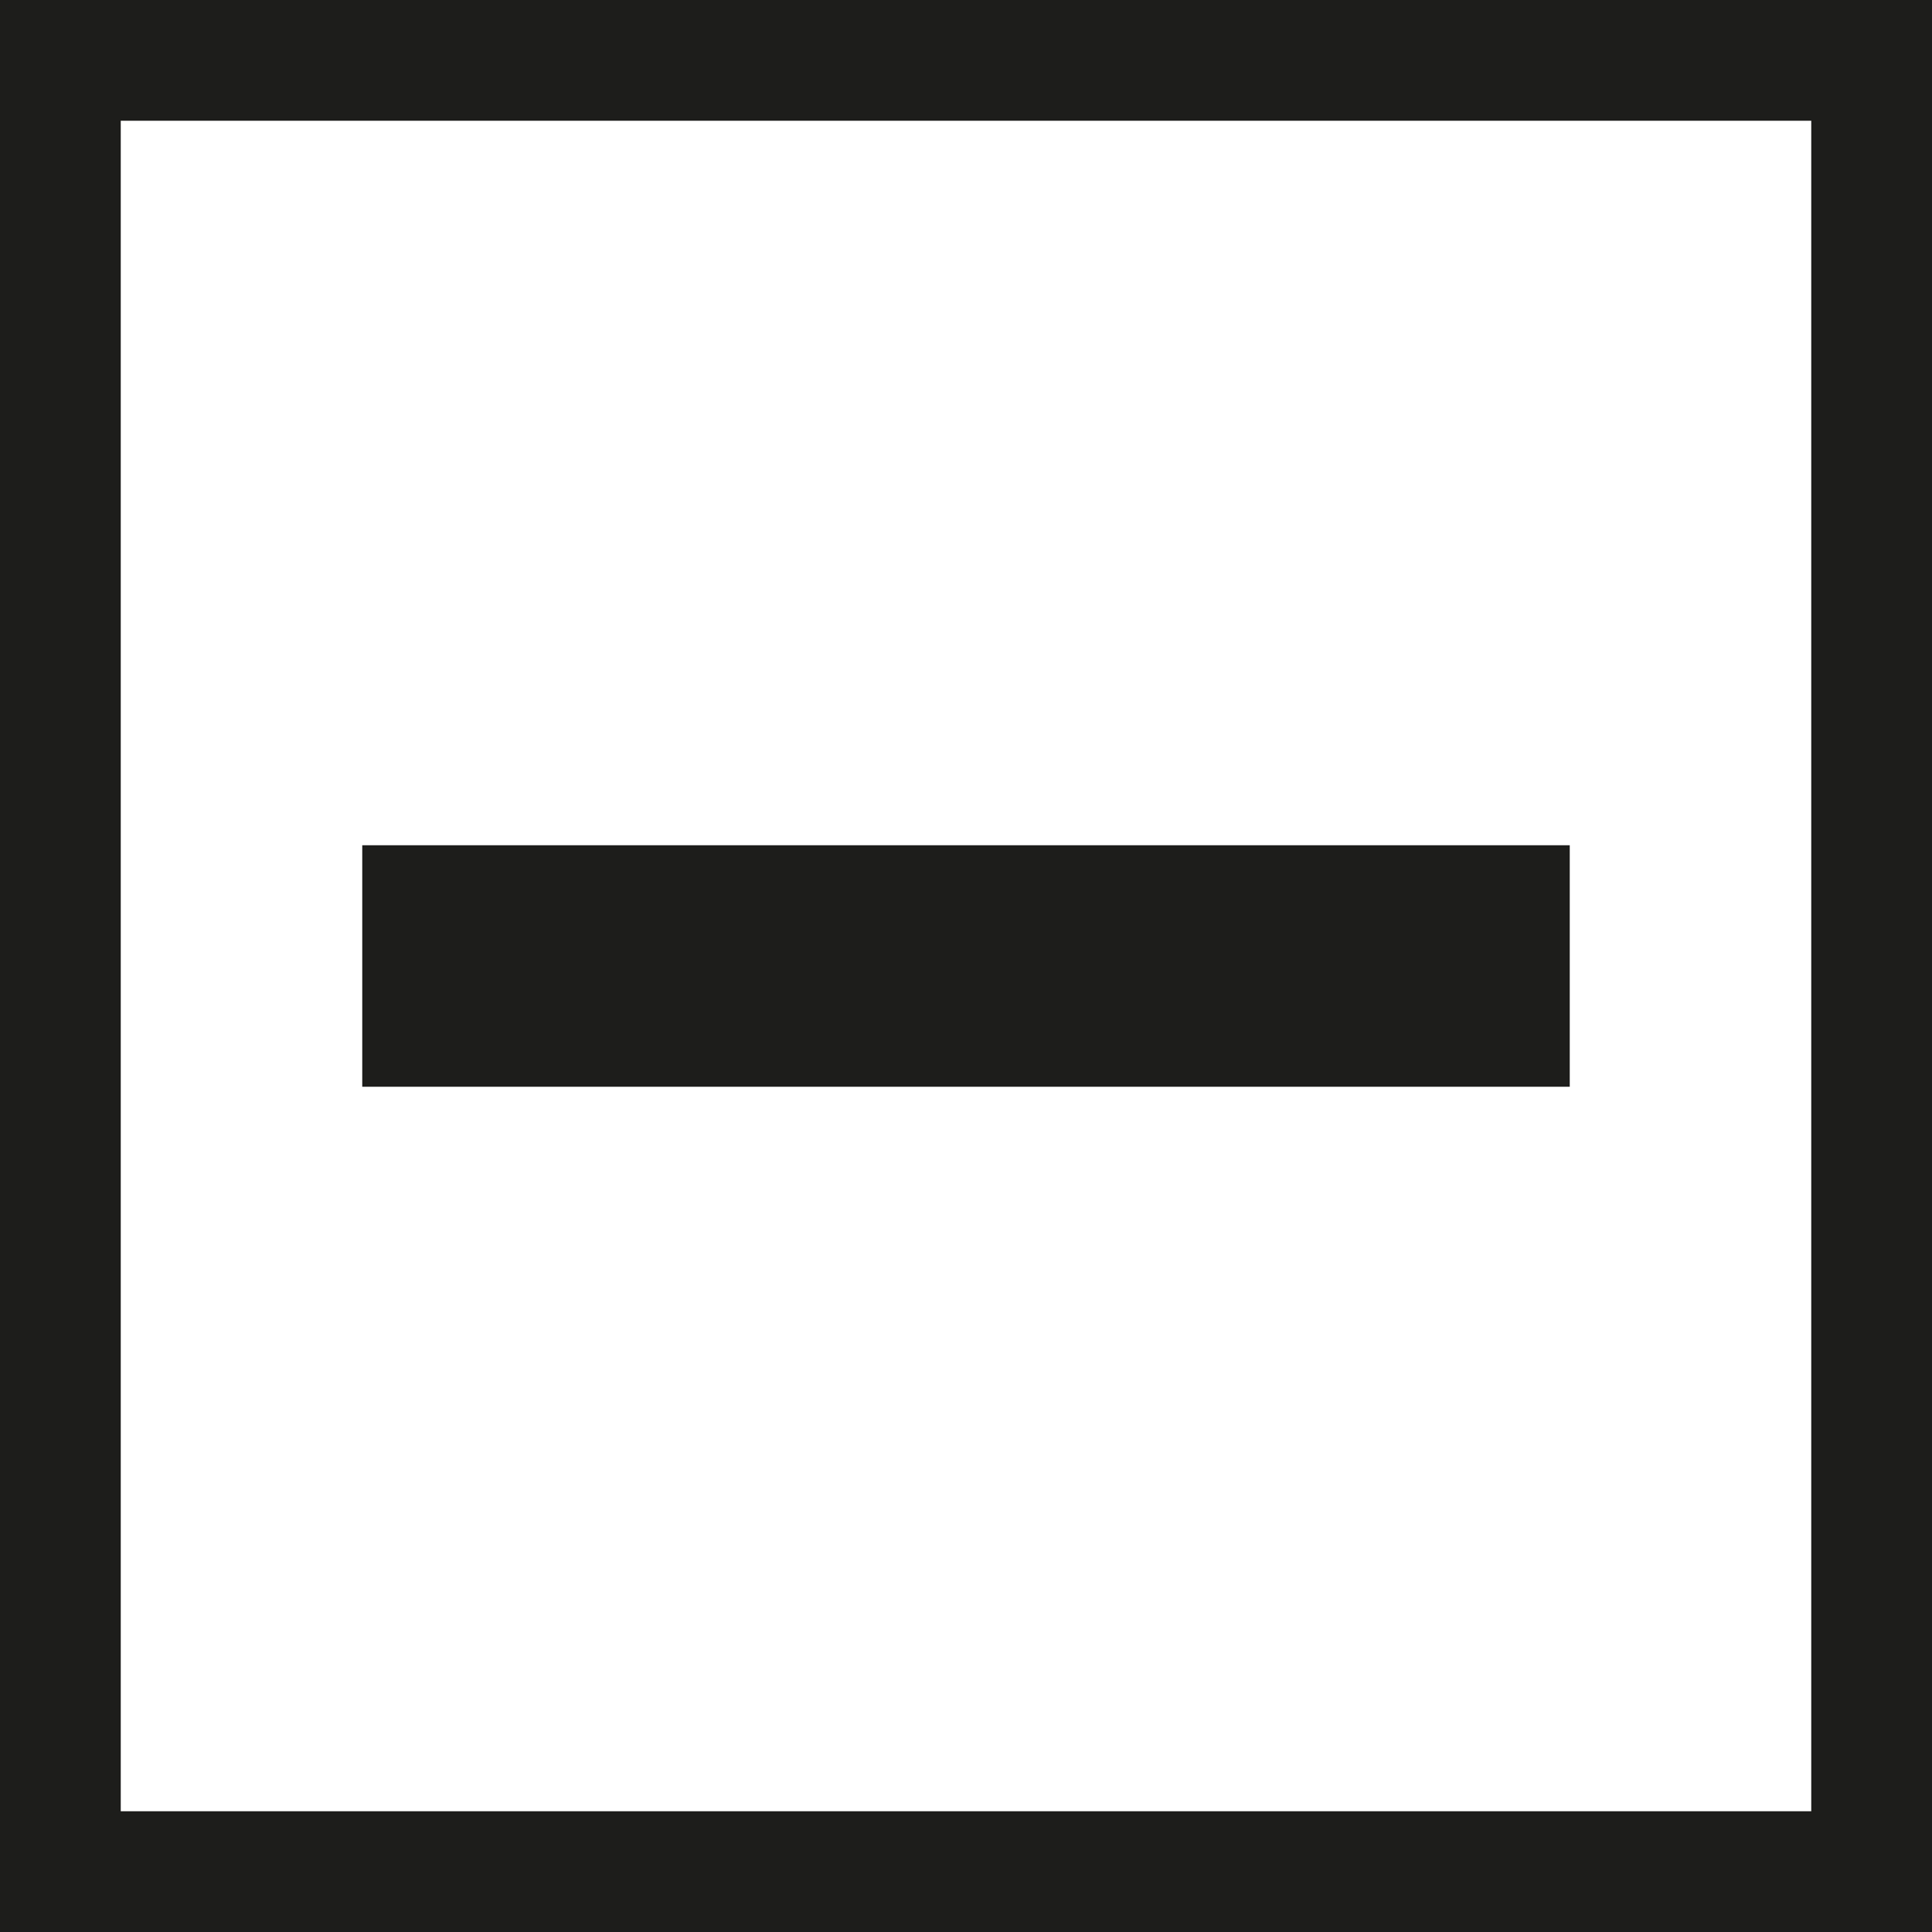
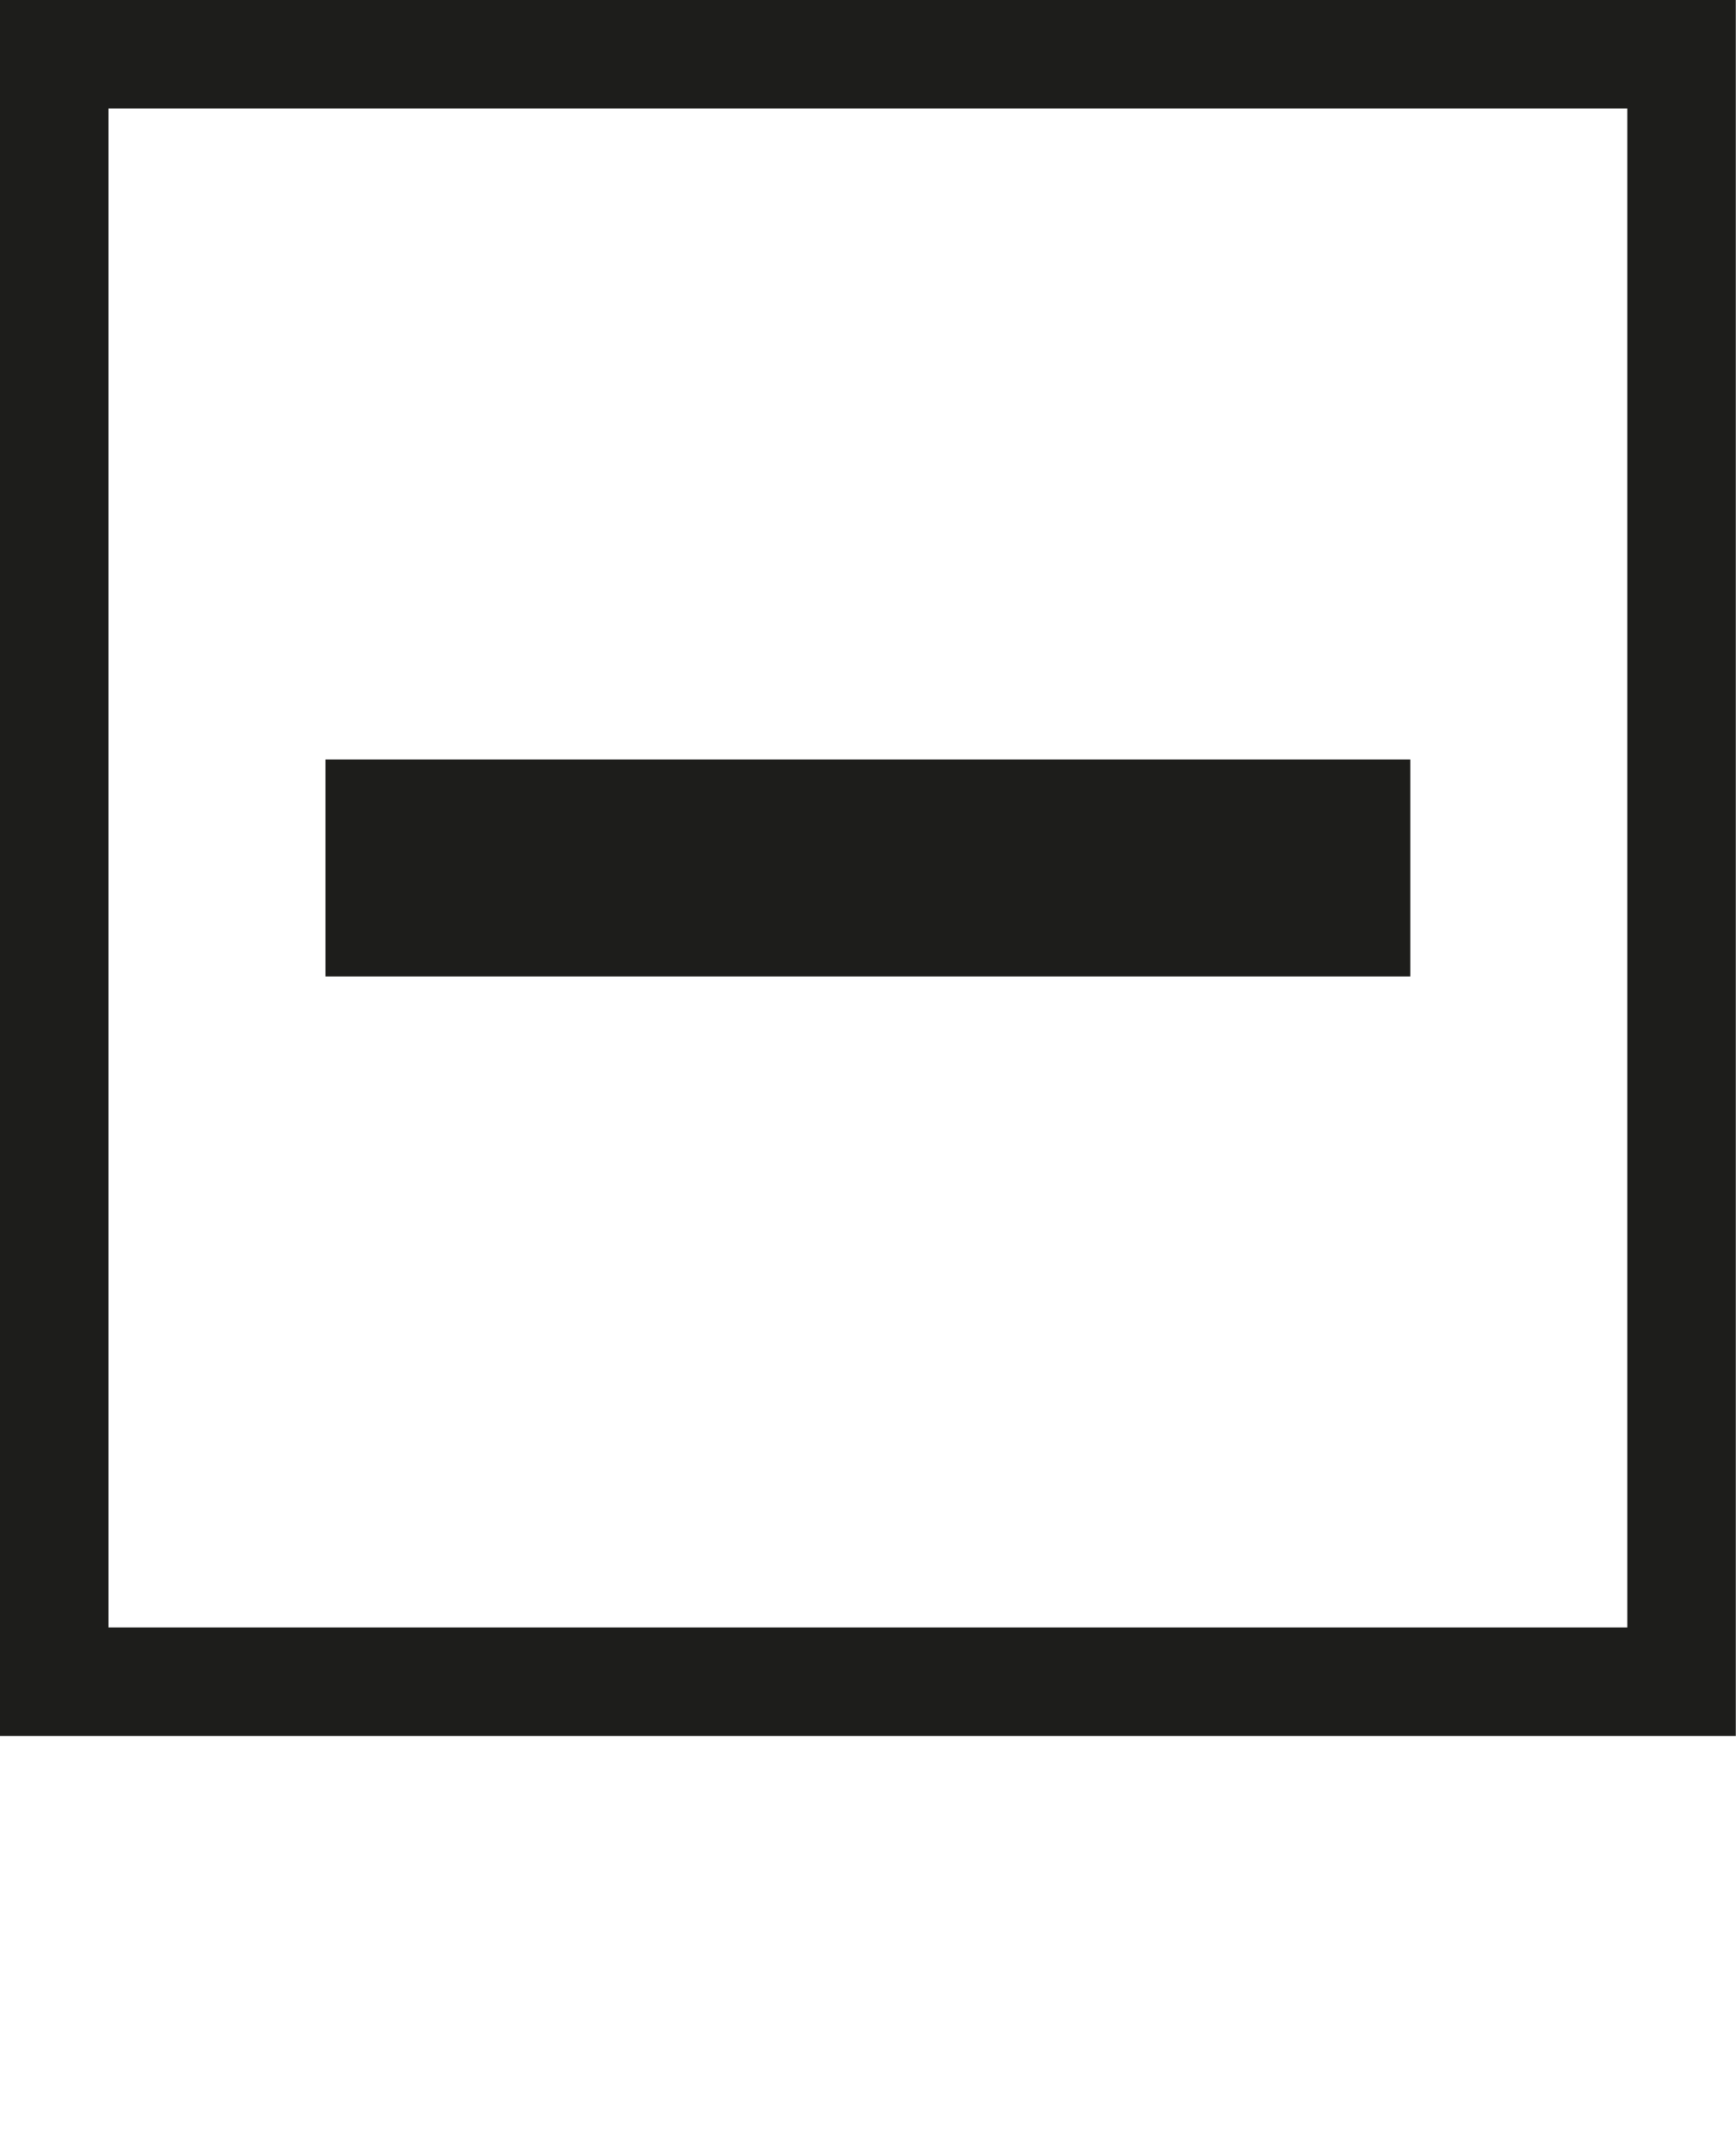
- <svg xmlns="http://www.w3.org/2000/svg" version="1.1" id="Layer_1" x="0px" y="0px" width="512px" height="512px" viewBox="0 0 512 512" enable-background="new 0 0 512 512" xml:space="preserve">
+ <svg xmlns="http://www.w3.org/2000/svg" version="1.1" id="Layer_1" x="0px" y="0px" width="512px" height="635px" viewBox="0 0 512 635" enable-background="new 0 0 512 635" xml:space="preserve">
  <g id="Grid" display="none">
    <g display="inline">
      <line fill="none" stroke="#B35047" x1="32" y1="0" x2="32" y2="512" />
      <line fill="none" stroke="#B35047" x1="64" y1="0" x2="64" y2="512" />
      <line fill="none" stroke="#B35047" x1="96" y1="0" x2="96" y2="512" />
      <line fill="none" stroke="#B35047" x1="128" y1="0" x2="128" y2="512" />
      <line fill="none" stroke="#B35047" x1="160" y1="0" x2="160" y2="512" />
      <line fill="none" stroke="#B35047" x1="192" y1="0" x2="192" y2="512" />
      <line fill="none" stroke="#B35047" x1="224" y1="0" x2="224" y2="512" />
      <line fill="none" stroke="#B35047" x1="256" y1="0" x2="256" y2="512" />
      <line fill="none" stroke="#B35047" x1="288" y1="0" x2="288" y2="512" />
      <line fill="none" stroke="#B35047" x1="320" y1="0" x2="320" y2="512" />
      <line fill="none" stroke="#B35047" x1="352" y1="0" x2="352" y2="512" />
      <line fill="none" stroke="#B35047" x1="384" y1="0" x2="384" y2="512" />
      <line fill="none" stroke="#B35047" x1="416" y1="0" x2="416" y2="512" />
      <line fill="none" stroke="#B35047" x1="448" y1="0" x2="448" y2="512" />
      <line fill="none" stroke="#B35047" x1="480" y1="0" x2="480" y2="512" />
      <line fill="none" stroke="#B35047" x1="0" y1="32" x2="512" y2="32" />
      <line fill="none" stroke="#B35047" x1="0" y1="64" x2="512" y2="64" />
      <line fill="none" stroke="#B35047" x1="0" y1="96" x2="512" y2="96" />
      <line fill="none" stroke="#B35047" x1="0" y1="128" x2="512" y2="128" />
      <line fill="none" stroke="#B35047" x1="0" y1="160" x2="512" y2="160" />
      <line fill="none" stroke="#B35047" x1="0" y1="192" x2="512" y2="192" />
      <line fill="none" stroke="#B35047" x1="0" y1="224" x2="512" y2="224" />
      <line fill="none" stroke="#B35047" x1="0" y1="256" x2="512" y2="256" />
      <line fill="none" stroke="#B35047" x1="0" y1="288" x2="512" y2="288" />
      <line fill="none" stroke="#B35047" x1="0" y1="320" x2="512" y2="320" />
      <line fill="none" stroke="#B35047" x1="0" y1="352" x2="512" y2="352" />
      <line fill="none" stroke="#B35047" x1="0" y1="384" x2="512" y2="384" />
      <line fill="none" stroke="#B35047" x1="0" y1="416" x2="512" y2="416" />
      <line fill="none" stroke="#B35047" x1="0" y1="448" x2="512" y2="448" />
      <line fill="none" stroke="#B35047" x1="0" y1="480" x2="512" y2="480" />
-       <rect fill="none" stroke="#B35047" width="512" height="512" />
+       <rect x="0" y="0" fill="none" stroke="#B35047" width="512" height="512" />
    </g>
  </g>
  <g>
    <path fill="#1D1D1B" d="M0,0v512h512V0H0z M480,480H32V32h448V480z" />
    <rect x="96" y="224" fill="#1D1D1B" width="320" height="64" />
  </g>
</svg>
